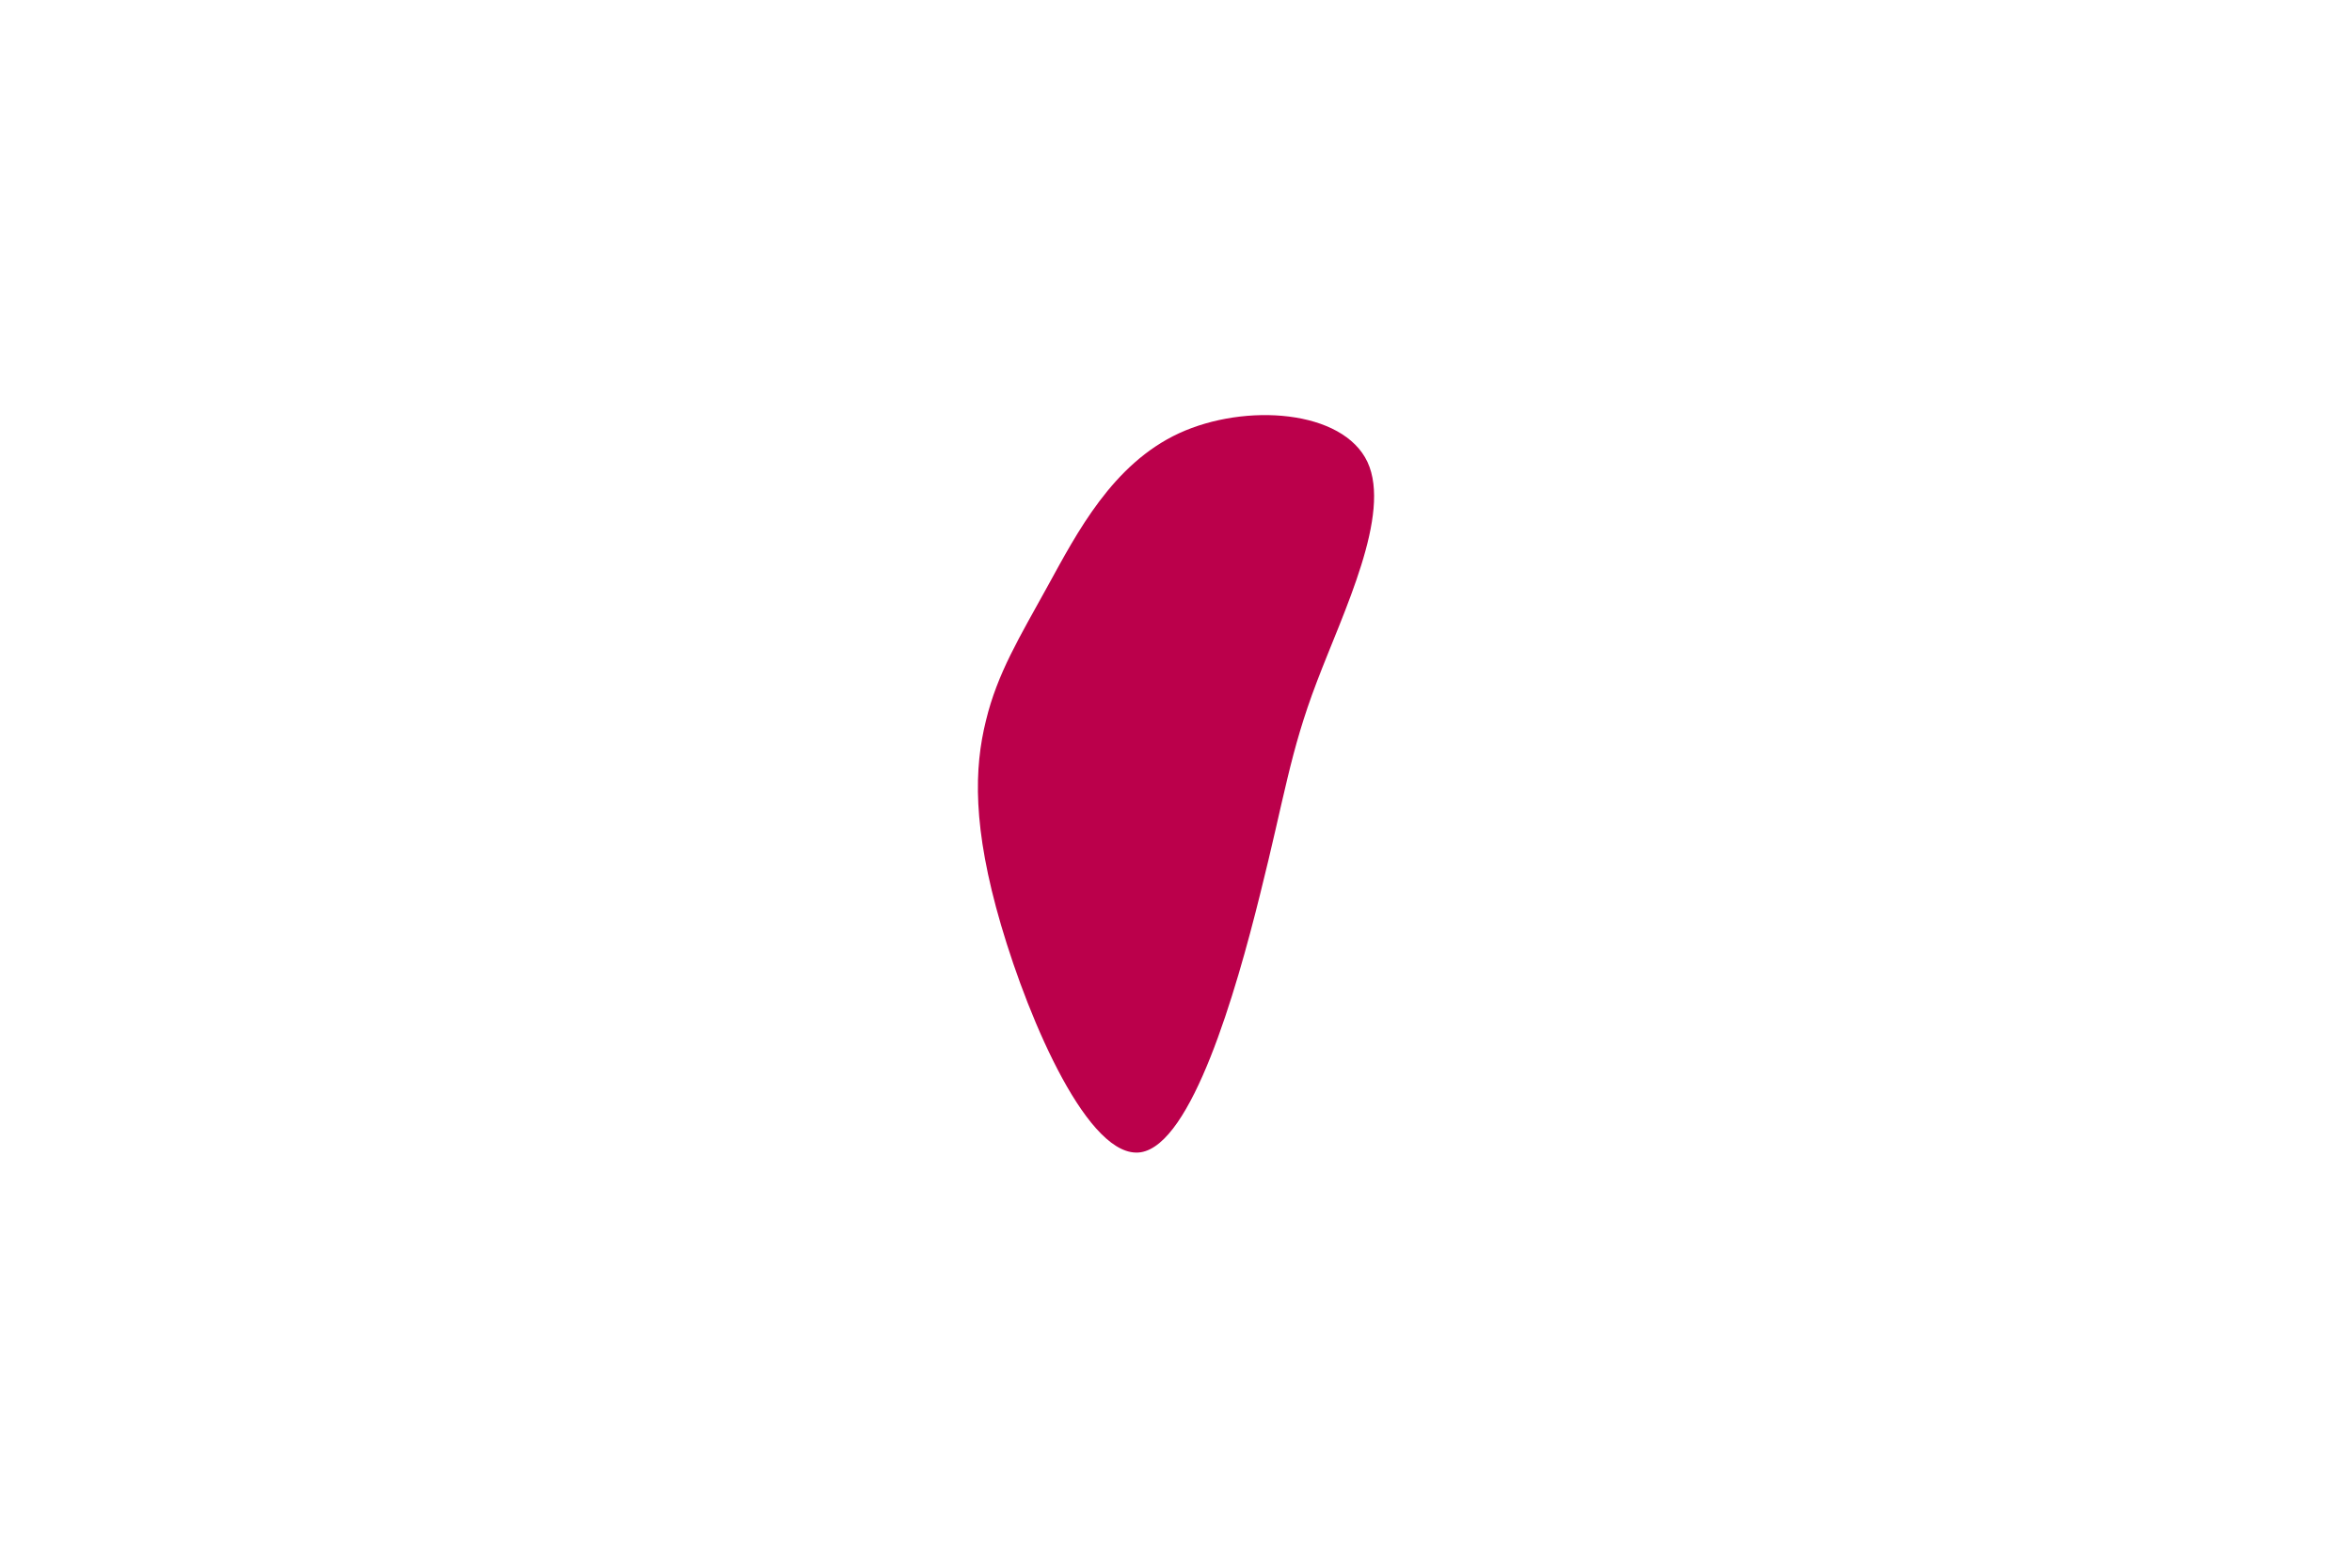
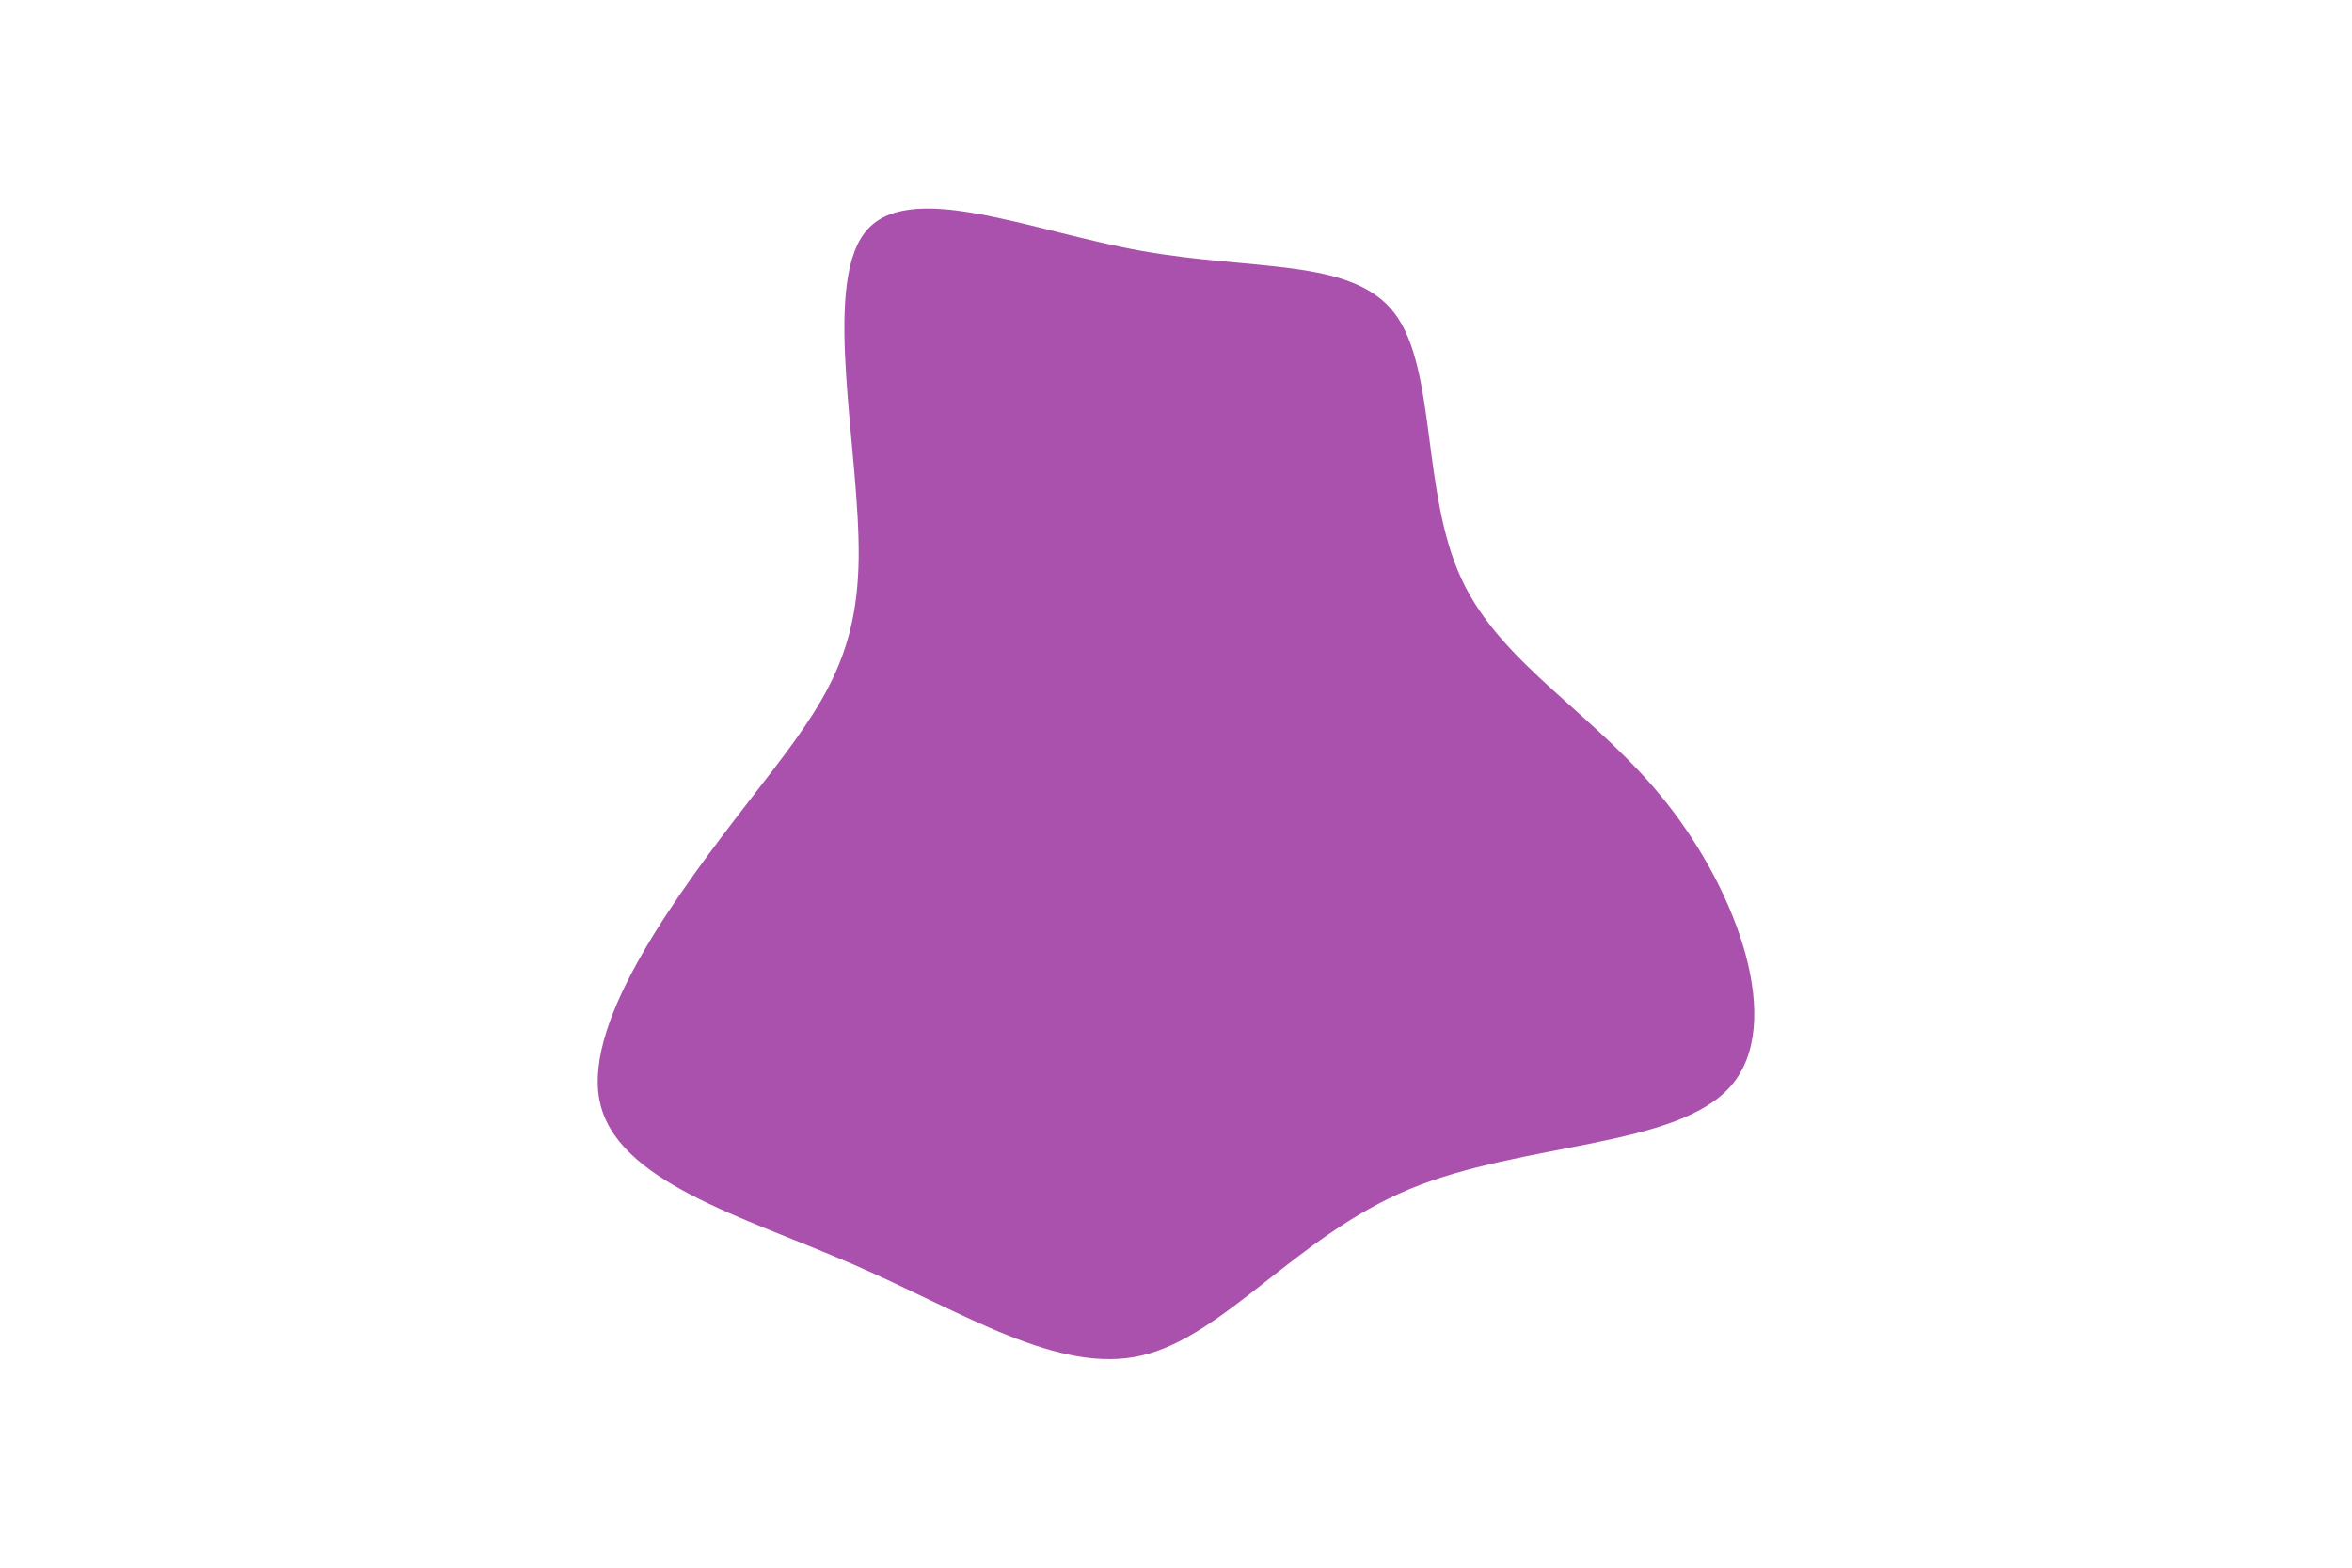
<svg xmlns="http://www.w3.org/2000/svg" id="visual" viewBox="0 0 900 600" width="900" height="600" version="1.1">
-   <g transform="translate(439.3683 271.3154)">
-     <path d="M83.9 -94.5C93.2 -74.5 74.7 -37.2 64.5 -10.3C54.2 16.7 52.2 33.5 42.8 71C33.5 108.5 16.7 166.7 -2.9 169.7C-22.6 172.6 -45.3 120.3 -56.3 82.8C-67.3 45.3 -66.6 22.6 -62.1 4.5C-57.7 -13.7 -49.3 -27.3 -38.3 -47.3C-27.3 -67.3 -13.7 -93.7 11.8 -105.5C37.2 -117.2 74.5 -114.5 83.9 -94.5" fill="#BB004B" />
+   <g transform="translate(441.0679 291.7988)">
+     <path d="M92.5 -172C108.7 -150.9 102.8 -103.4 118.1 -70.4C133.3 -37.3 169.7 -18.7 196.8 15.7C223.9 50 241.9 100 221.3 123.8C200.7 147.6 141.6 145.3 98.3 163.3C55 181.3 27.5 219.6 -4.2 227C-36 234.4 -72 210.7 -114.4 192.2C-156.9 173.7 -205.7 160.4 -211.7 129.2C-217.7 98 -180.9 49 -154.7 15.1C-128.5 -18.8 -113 -37.5 -112.5 -78.2C-112 -118.9 -126.5 -181.6 -110.2 -202.7C-94 -223.8 -47 -203.4 -4.4 -195.8C38.2 -188.1 76.3 -193.2 92.5 -172" fill="#aa51ad" />
  </g>
</svg>
